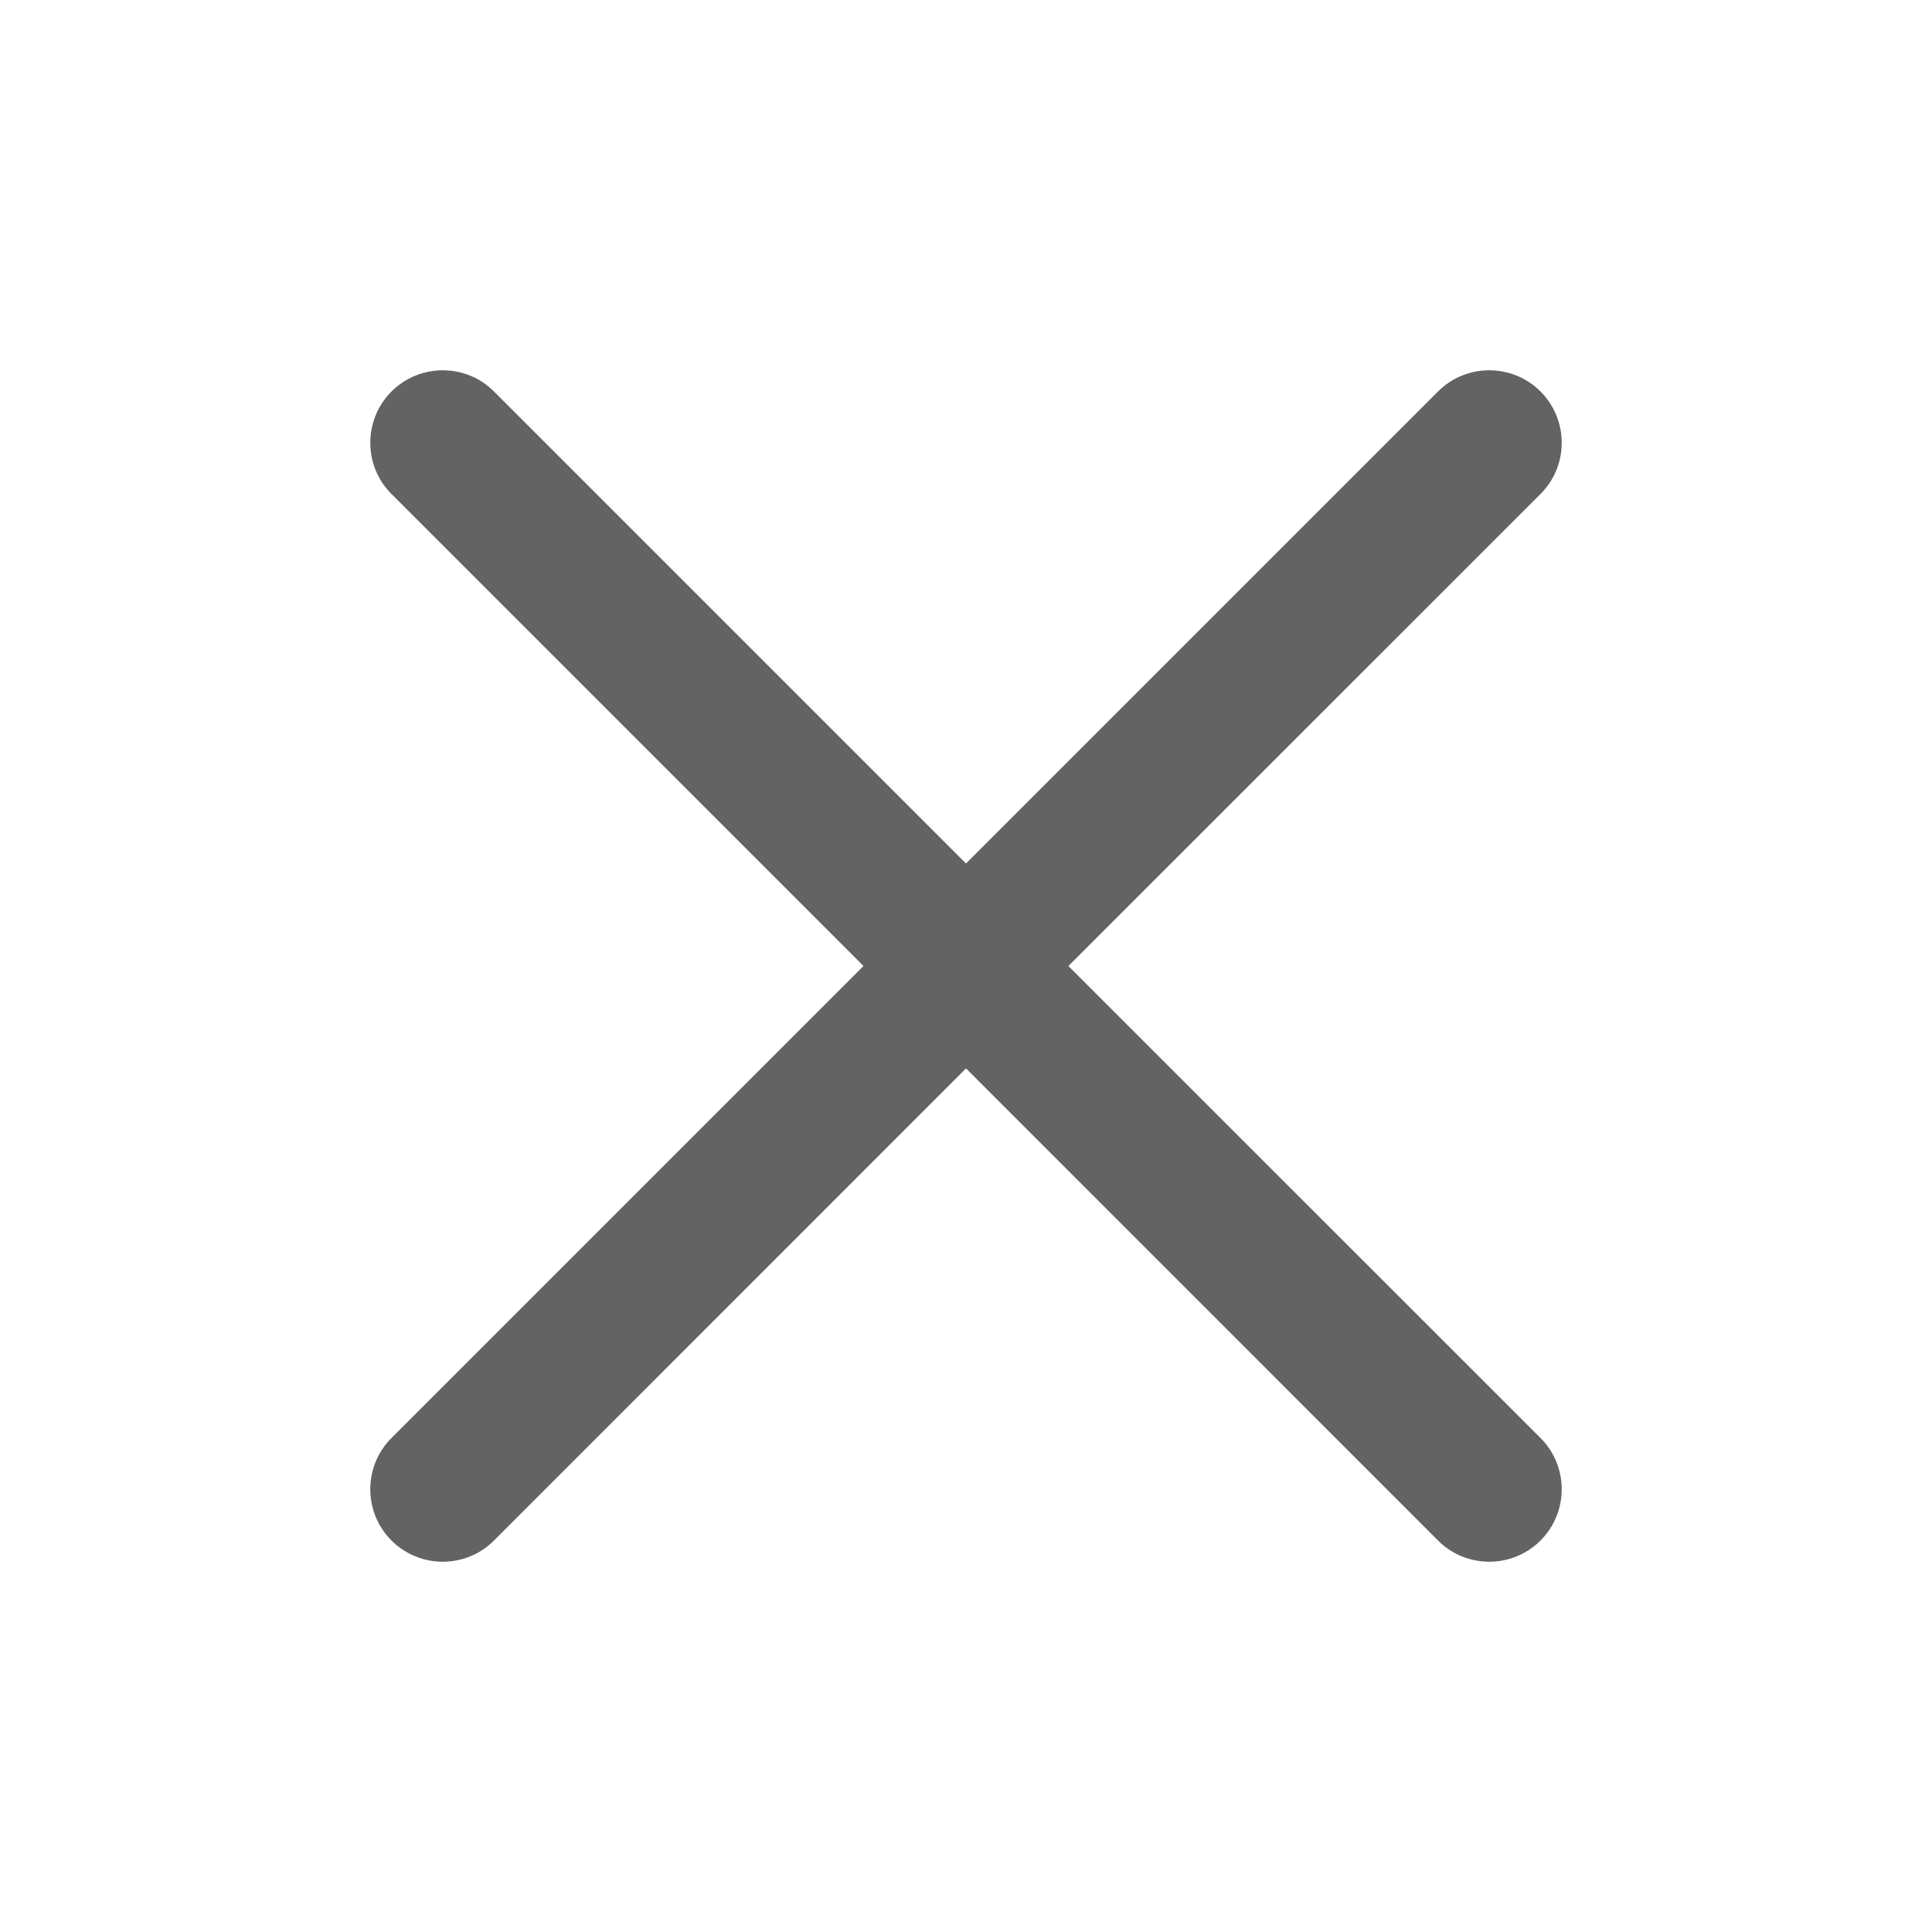
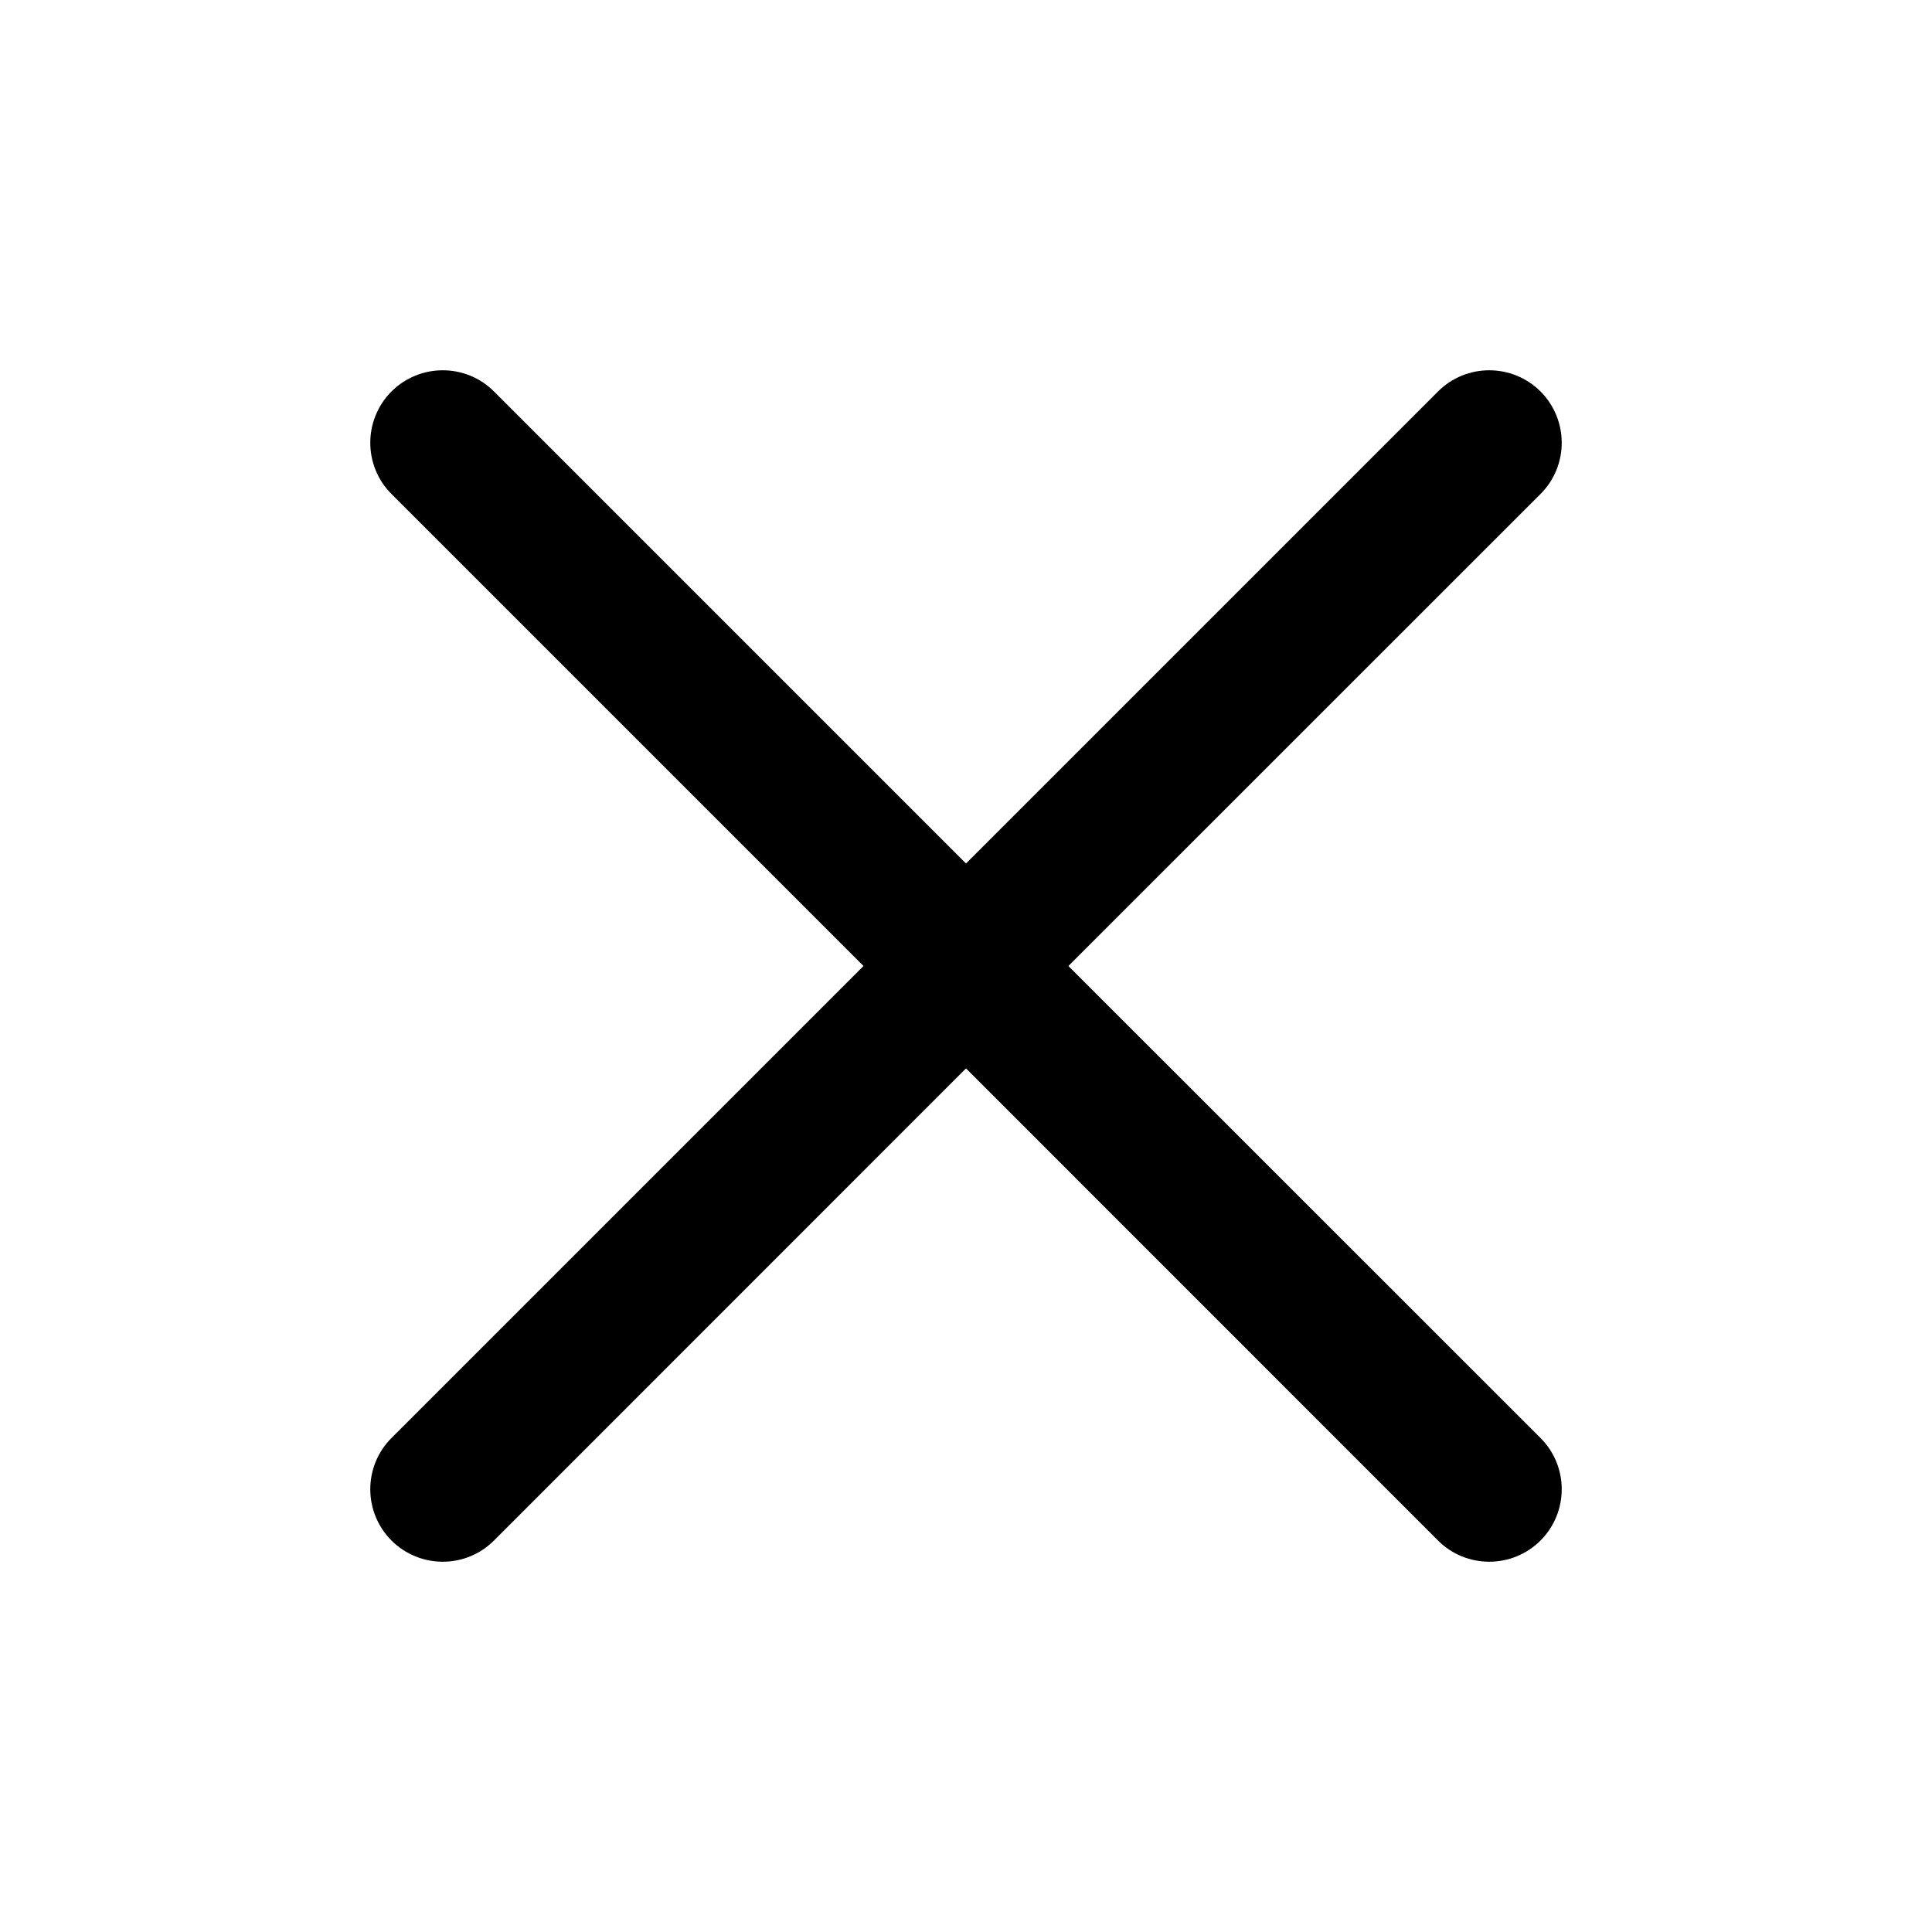
<svg xmlns="http://www.w3.org/2000/svg" width="16" height="16" viewBox="0 0 16 16" fill="none">
-   <g opacity="0.61">
-     <path d="M3.242 3.242C3.477 3.008 3.857 3.008 4.091 3.242L8 7.151L11.909 3.242C12.143 3.008 12.523 3.008 12.758 3.242C12.992 3.477 12.992 3.857 12.758 4.091L8.848 8L12.758 11.909C12.992 12.143 12.992 12.523 12.758 12.758C12.523 12.992 12.143 12.992 11.909 12.758L8 8.848L4.091 12.758C3.857 12.992 3.477 12.992 3.242 12.758C3.008 12.523 3.008 12.143 3.242 11.909L7.151 8L3.242 4.091C3.008 3.857 3.008 3.477 3.242 3.242Z" fill="currentColor" />
-   </g>
+   <path d="M3.242 3.242C3.477 3.008 3.857 3.008 4.091 3.242L8 7.151L11.909 3.242C12.143 3.008 12.523 3.008 12.758 3.242C12.992 3.477 12.992 3.857 12.758 4.091L8.848 8L12.758 11.909C12.992 12.143 12.992 12.523 12.758 12.758C12.523 12.992 12.143 12.992 11.909 12.758L8 8.848L4.091 12.758C3.857 12.992 3.477 12.992 3.242 12.758C3.008 12.523 3.008 12.143 3.242 11.909L7.151 8L3.242 4.091C3.008 3.857 3.008 3.477 3.242 3.242Z" fill="currentColor" />
</svg>
